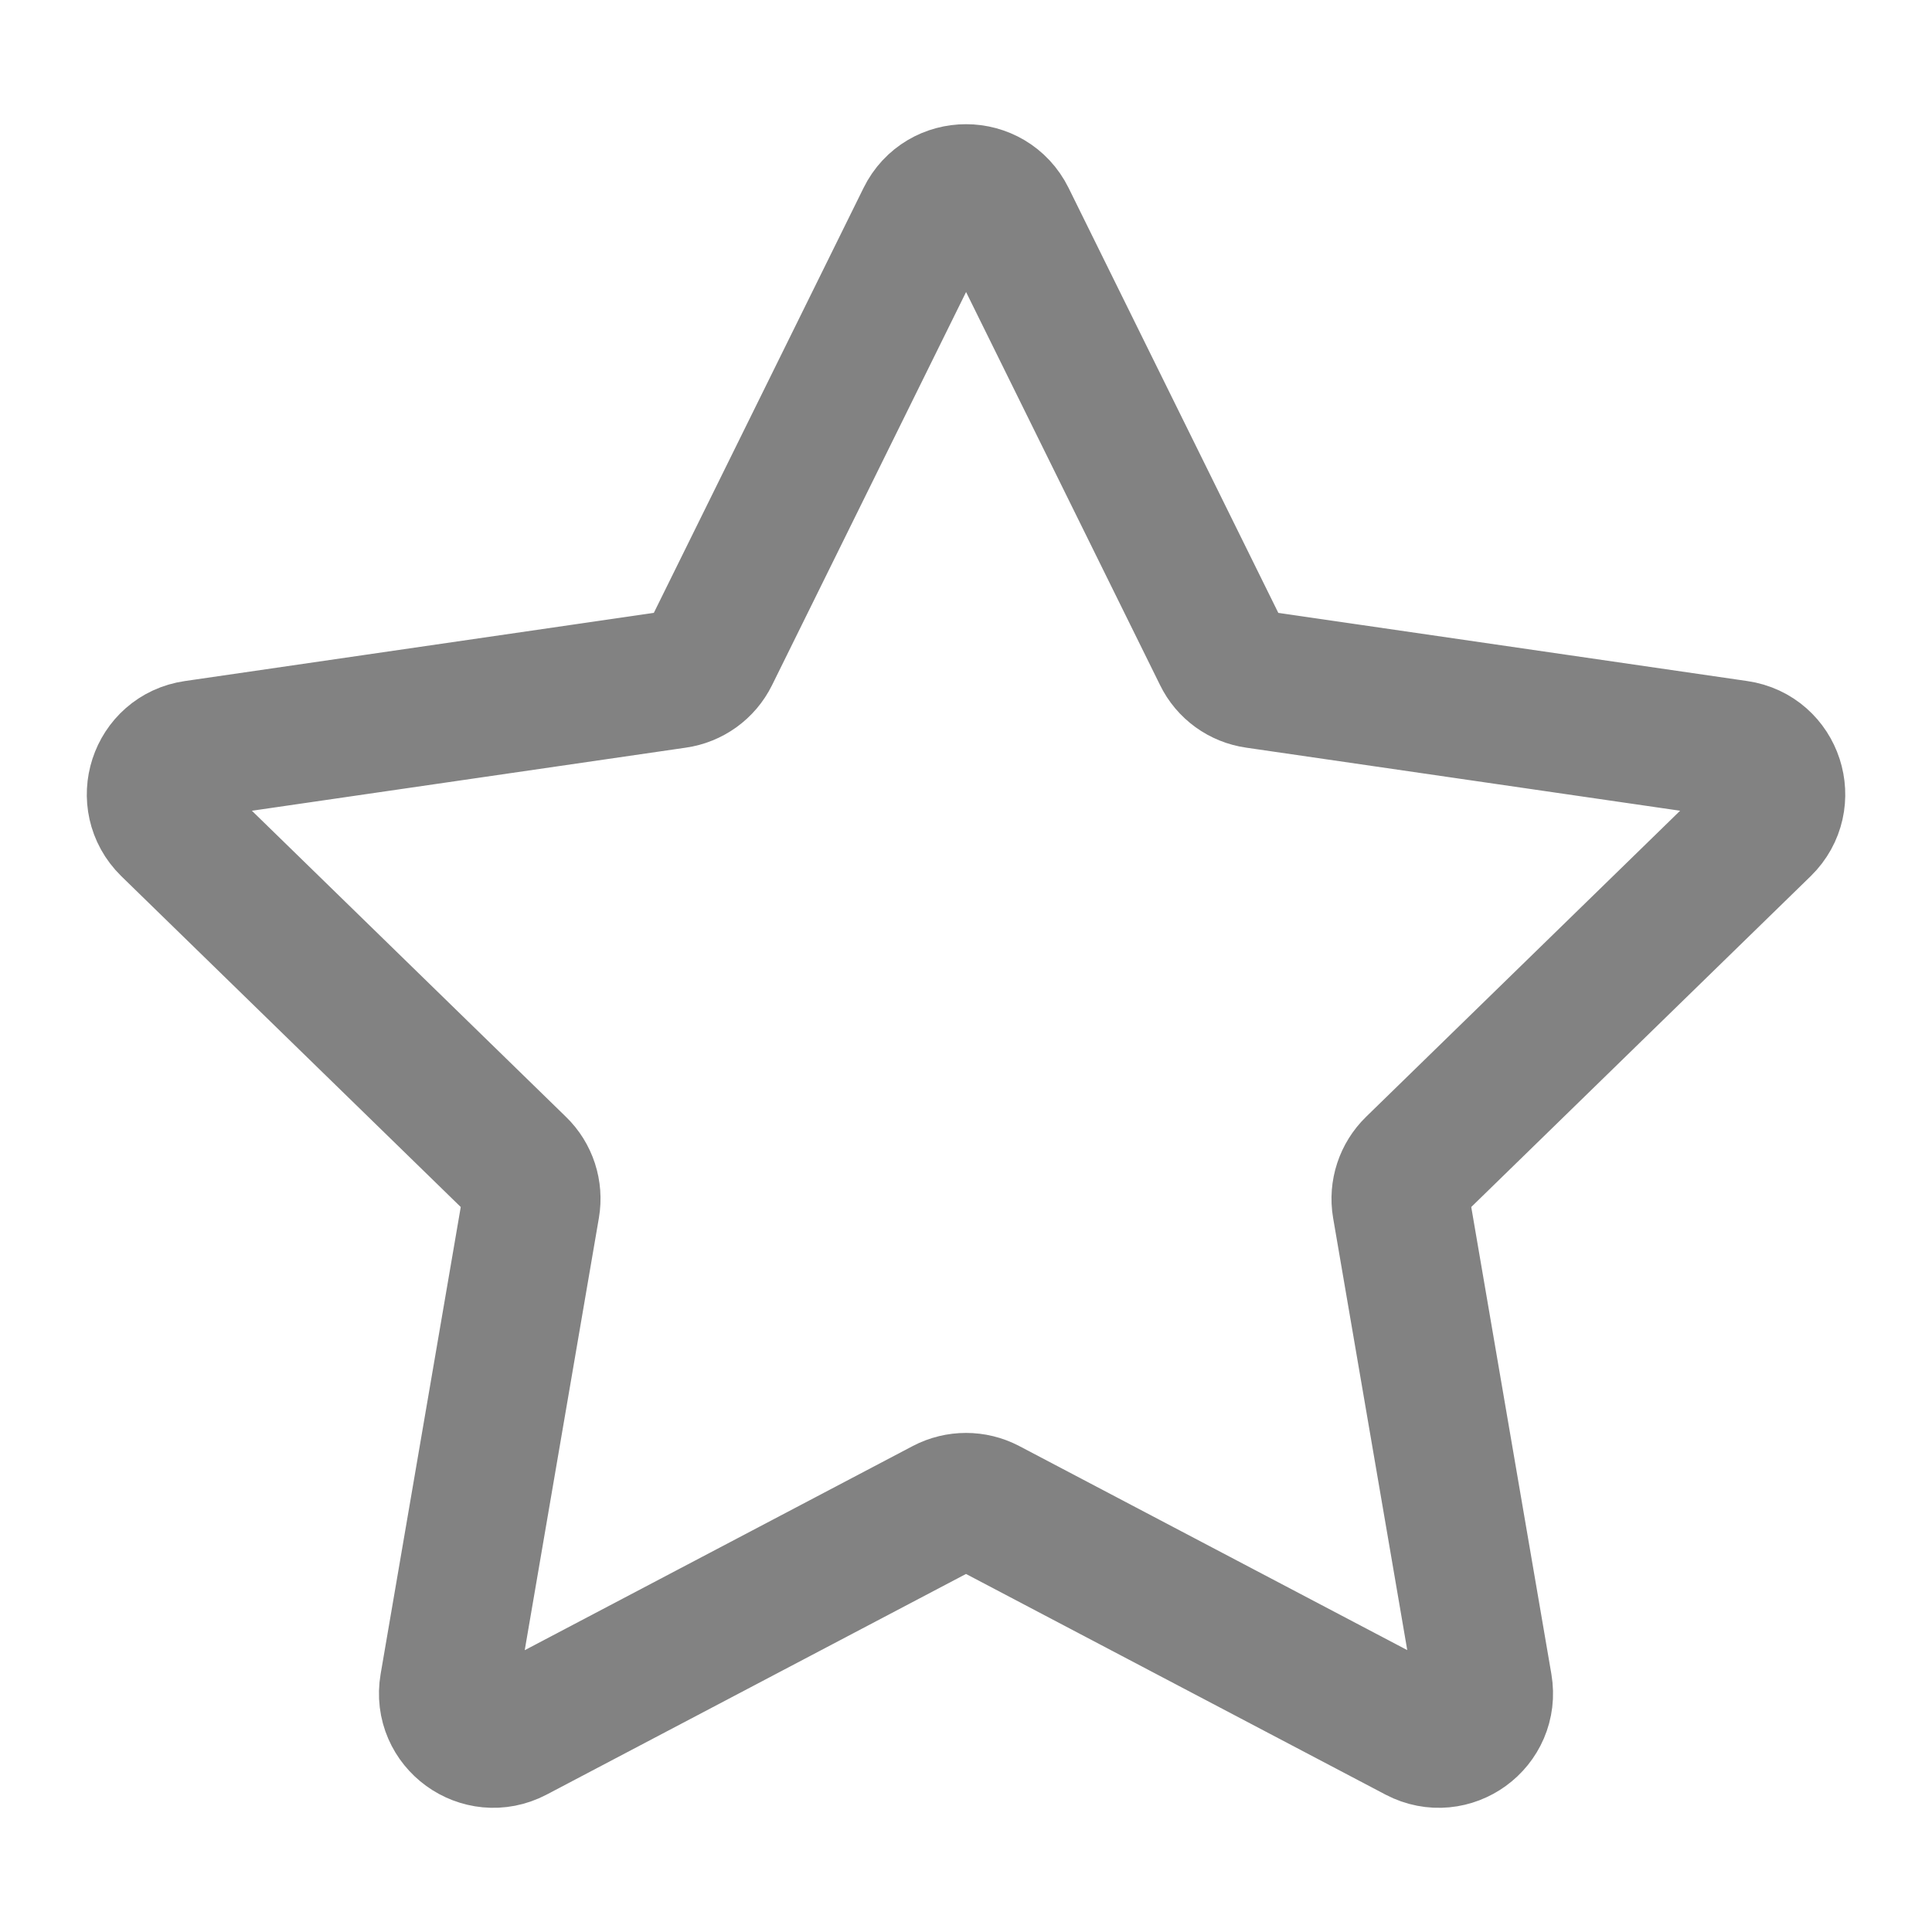
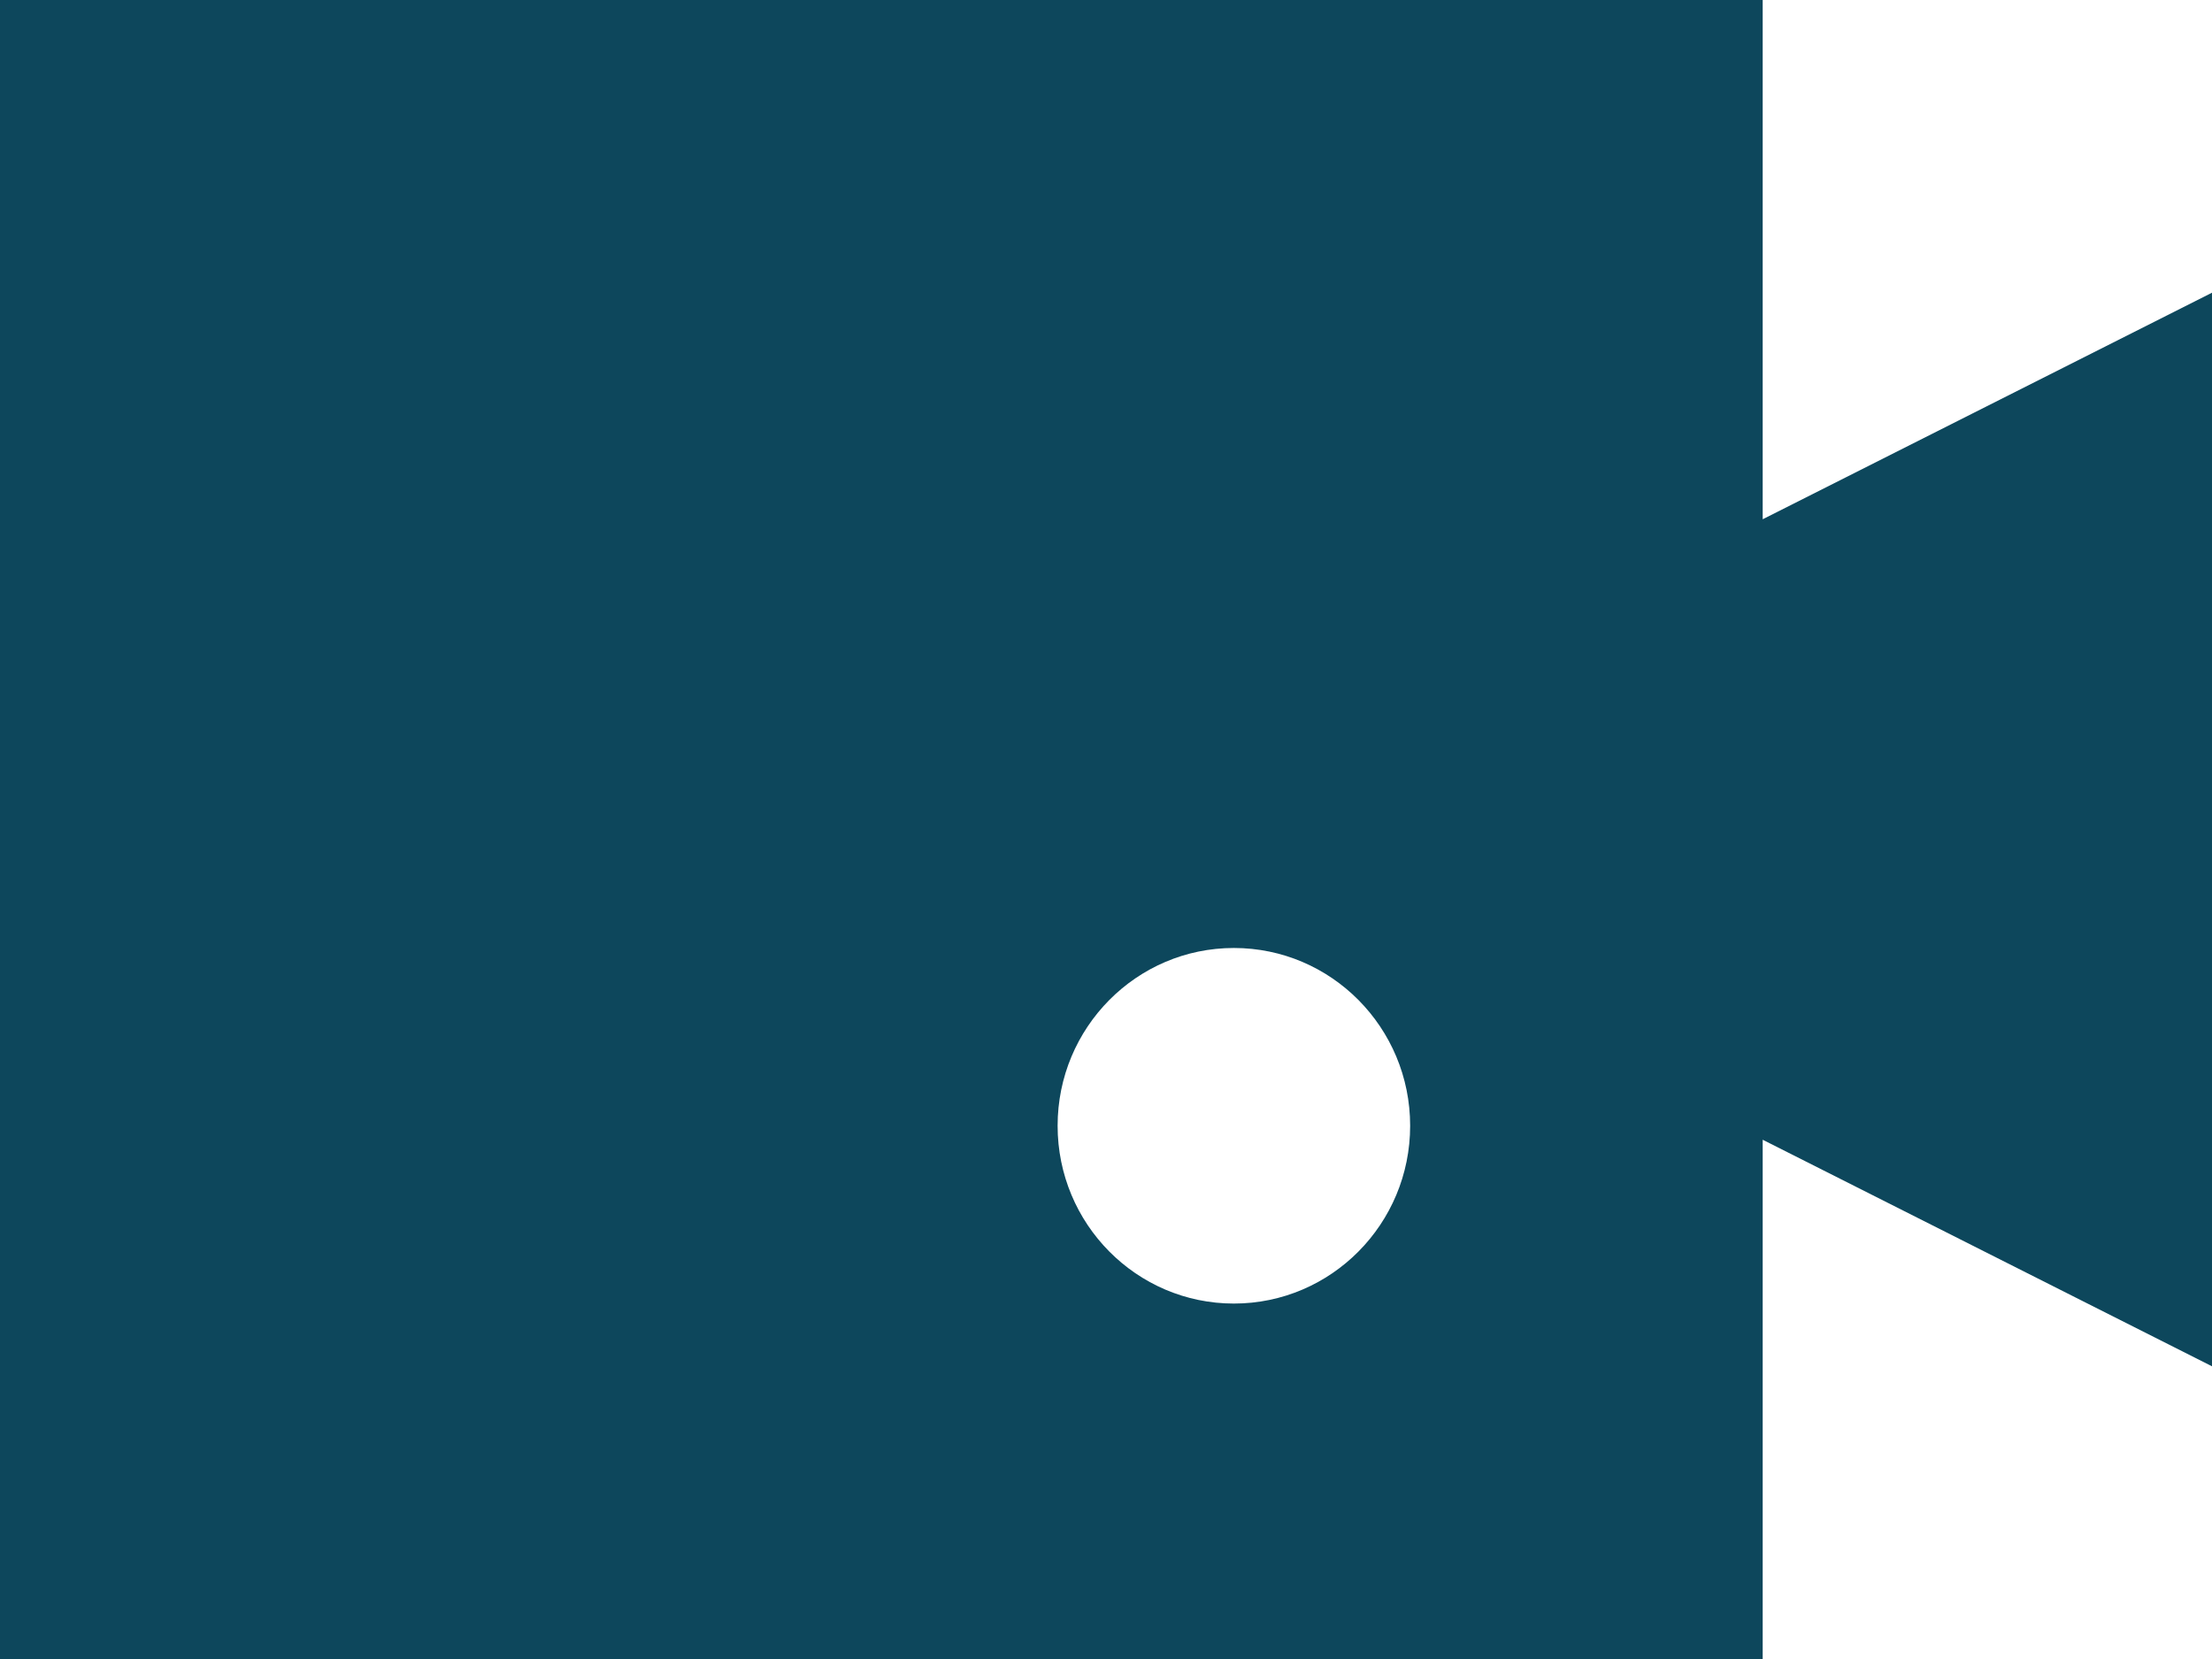
- <svg xmlns="http://www.w3.org/2000/svg" width="14" height="14" viewBox="0 0 14 14" fill="none">
-   <path d="M6.706 1.583C6.826 1.339 7.174 1.339 7.295 1.583L8.855 4.744C8.902 4.841 8.995 4.908 9.102 4.923L12.59 5.43C12.859 5.469 12.967 5.8 12.772 5.991L10.248 8.451C10.171 8.526 10.135 8.635 10.153 8.741L10.749 12.215C10.795 12.484 10.514 12.688 10.273 12.562L7.153 10.921C7.057 10.871 6.943 10.871 6.847 10.921L3.728 12.562C3.487 12.688 3.205 12.484 3.251 12.215L3.847 8.741C3.865 8.635 3.83 8.526 3.752 8.451L1.228 5.991C1.034 5.8 1.141 5.469 1.411 5.43L4.898 4.923C5.005 4.908 5.098 4.841 5.146 4.744L6.706 1.583Z" stroke="#828282" stroke-linejoin="round" />
+ <svg xmlns="http://www.w3.org/2000/svg" width="16" height="12" viewBox="0 0 16 12" fill="none">
+   <path fill-rule="evenodd" clip-rule="evenodd" d="M0 0H12.75V3.756L17 1.613V10.387L12.75 8.244V12H0V0ZM8.925 9.429C9.629 9.429 10.2 8.853 10.2 8.143C10.2 7.433 9.629 6.857 8.925 6.857C8.221 6.857 7.65 7.433 7.65 8.143C7.65 8.853 8.221 9.429 8.925 9.429Z" fill="#0D475C" />
</svg>
